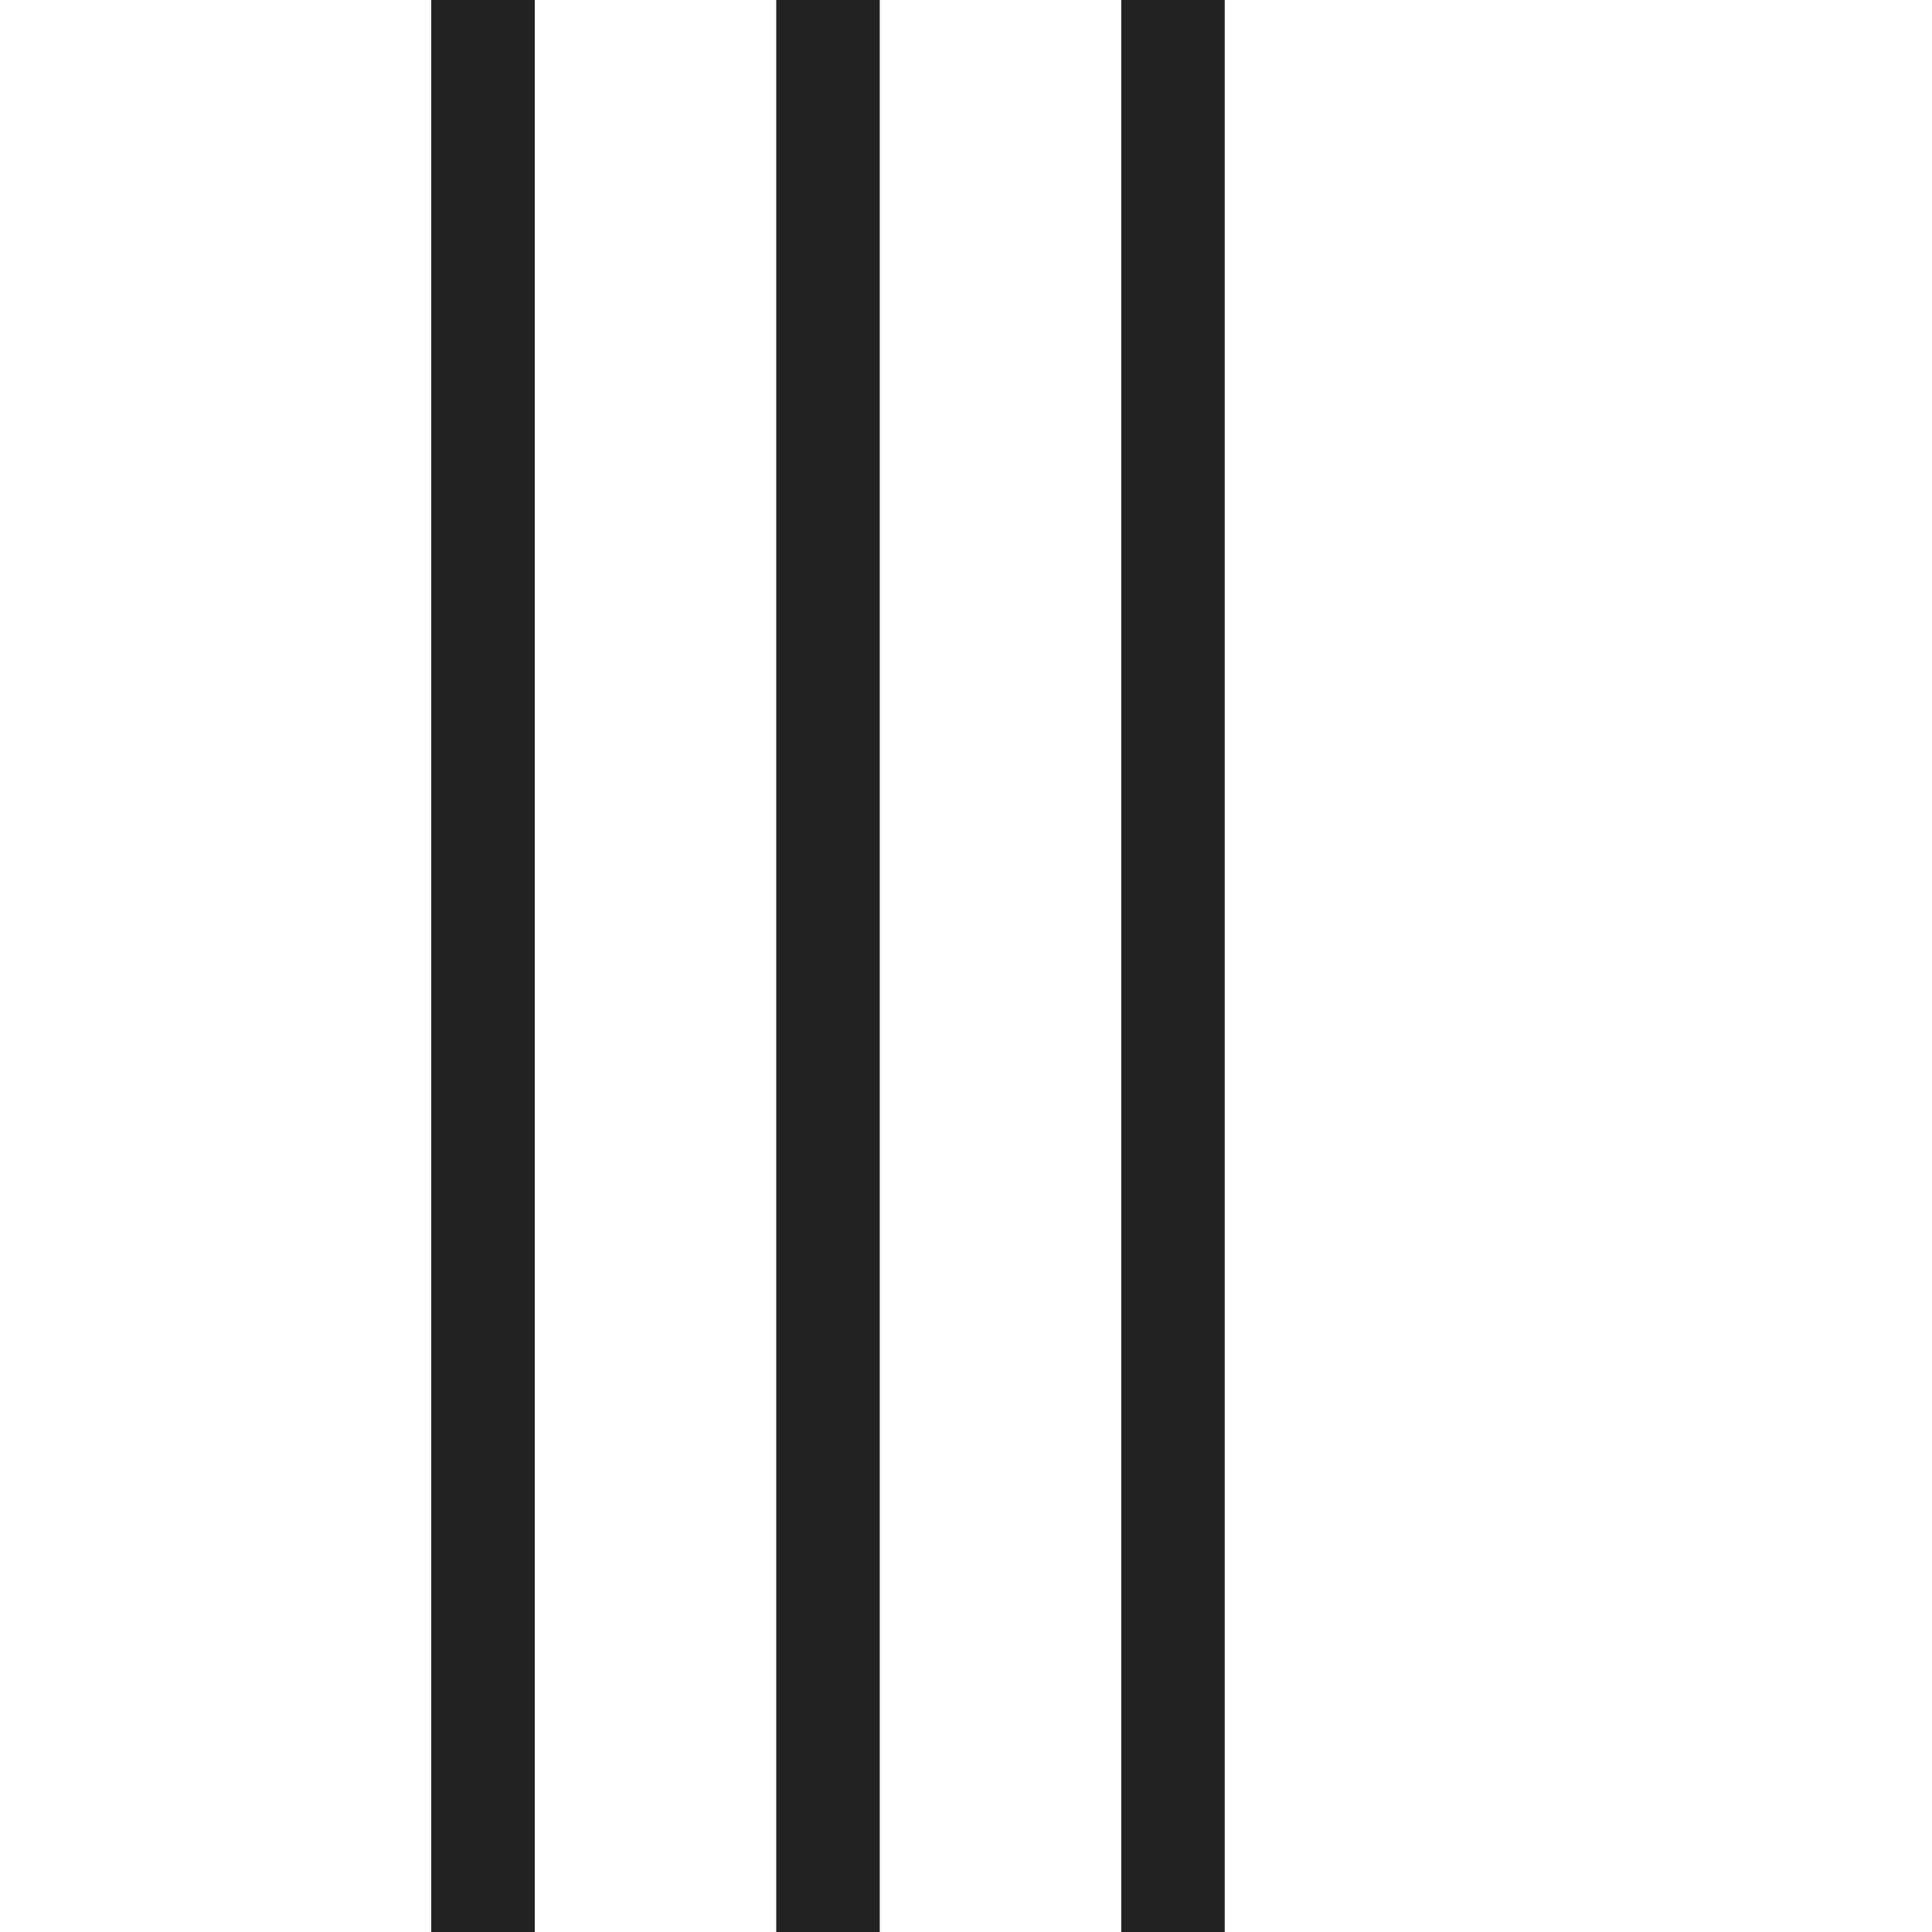
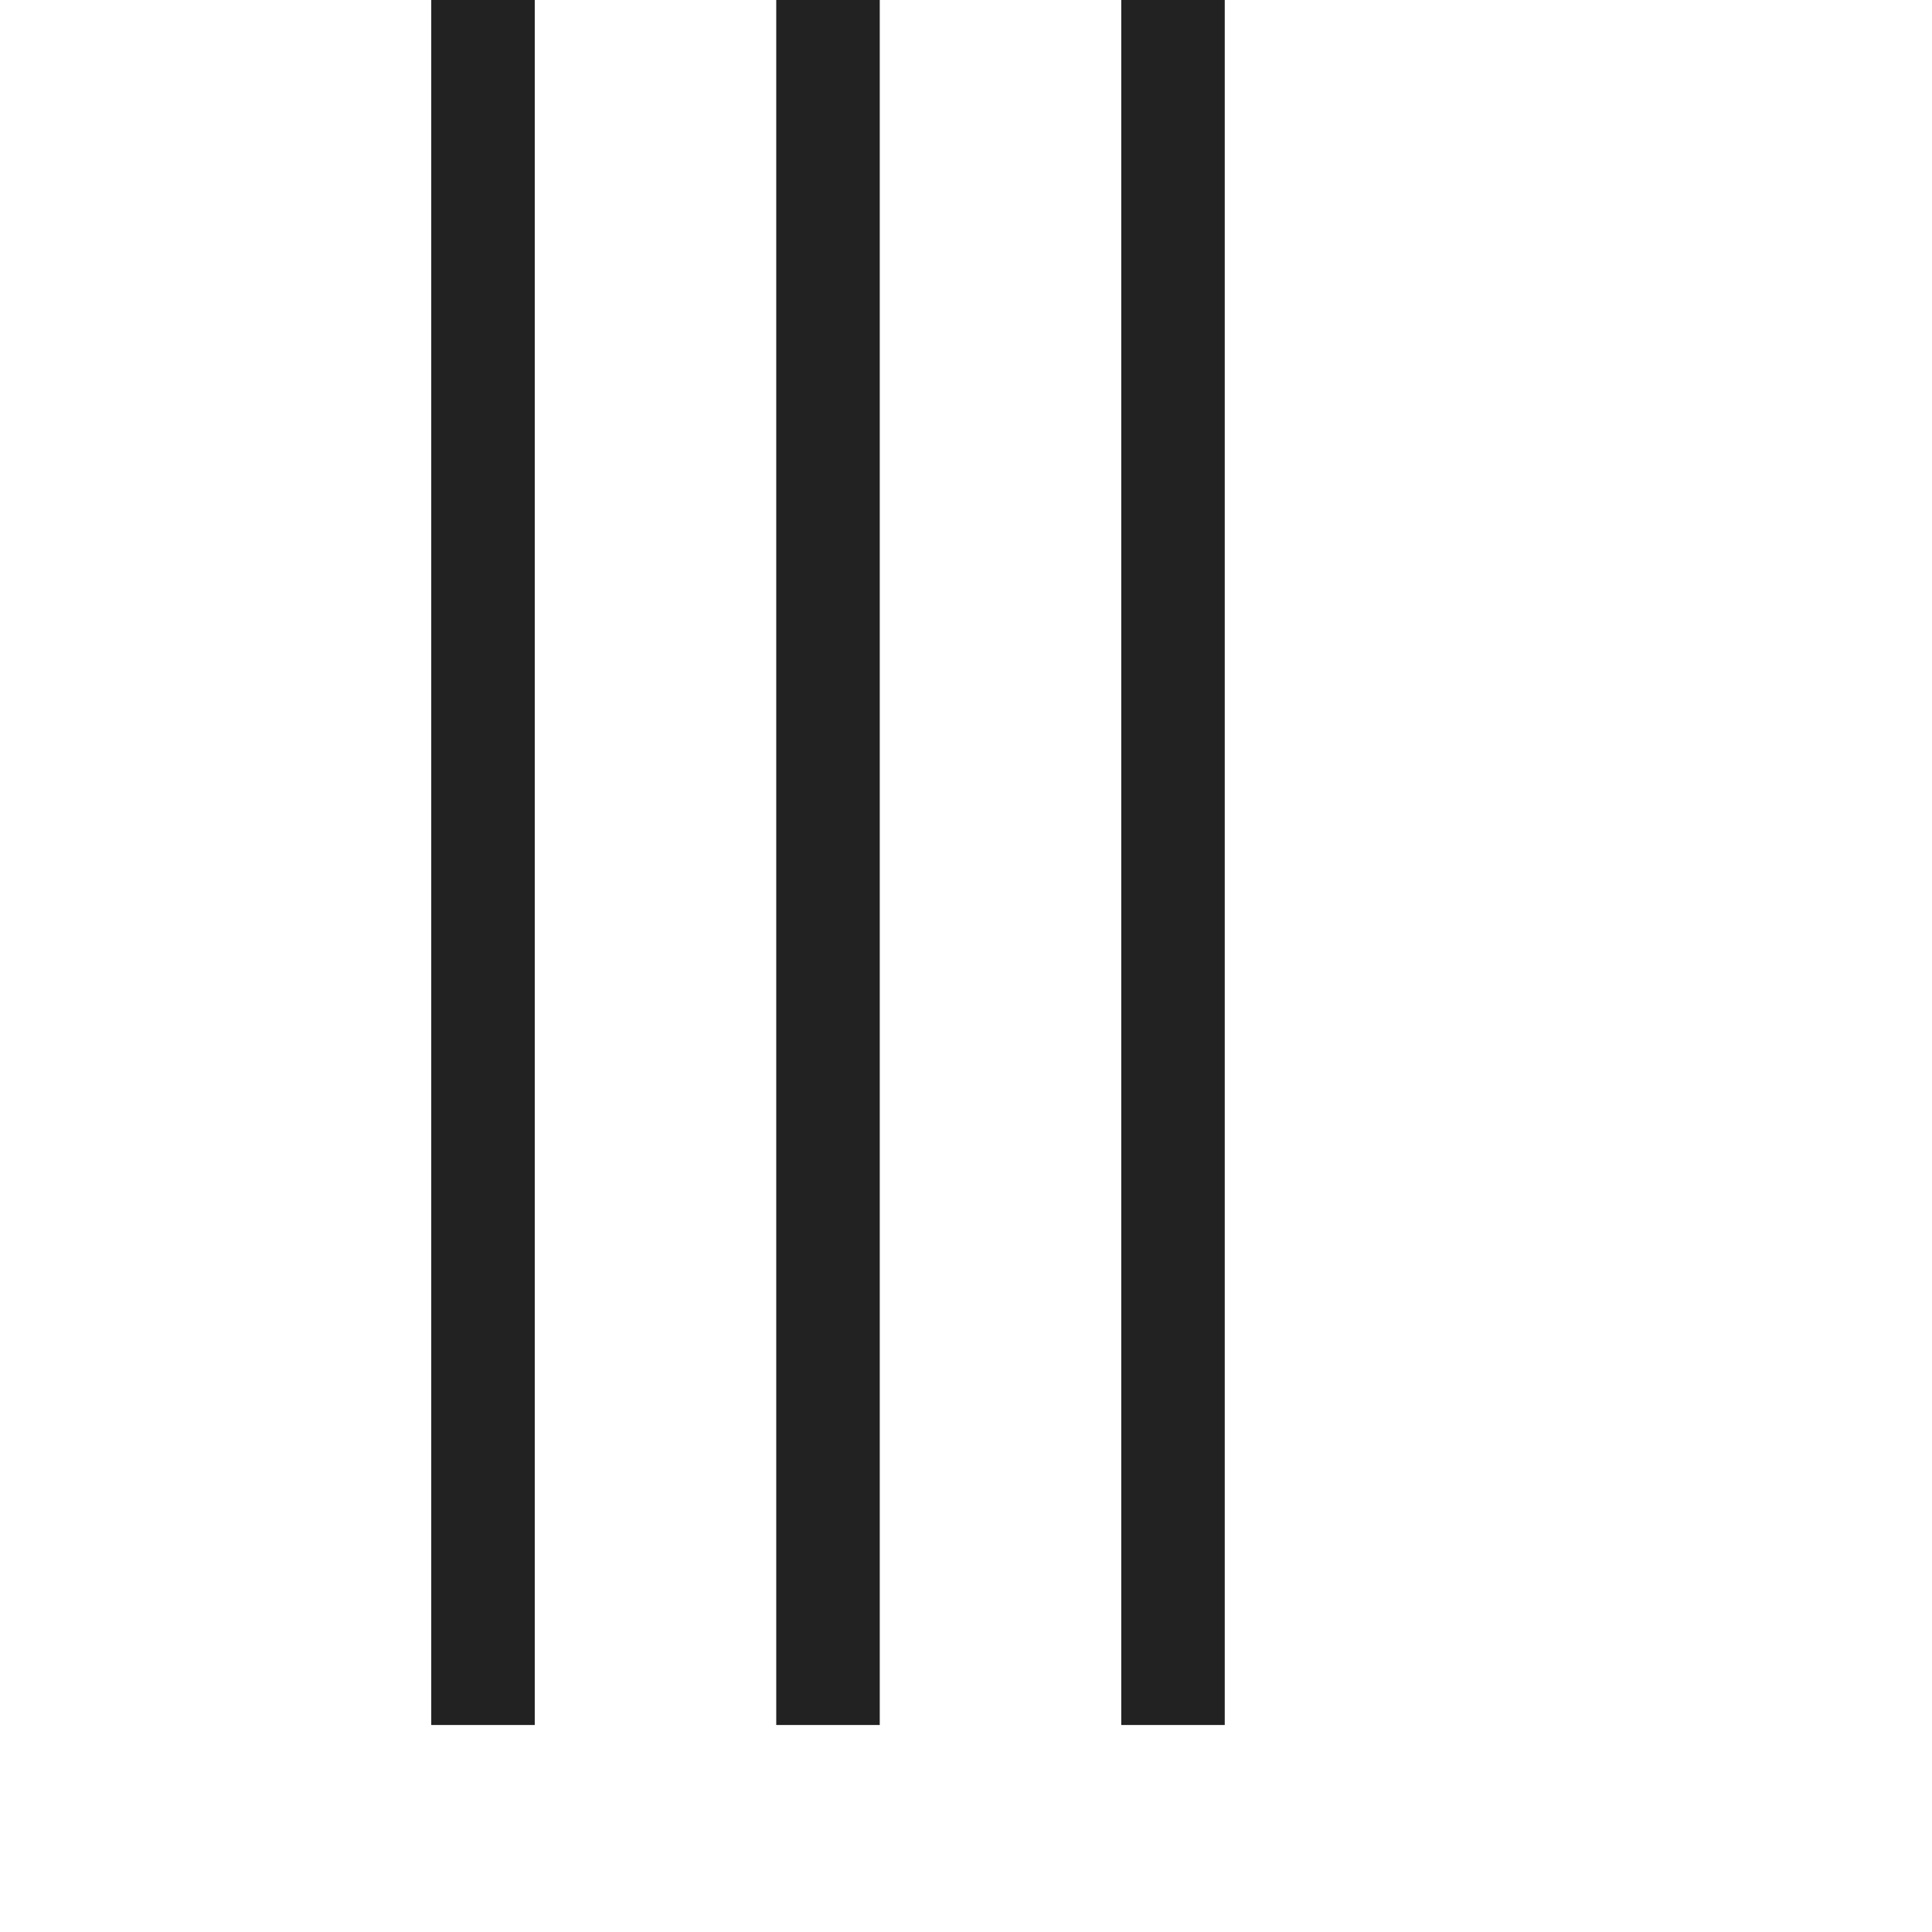
<svg xmlns="http://www.w3.org/2000/svg" fill="#e5e5e5" width="28" heigth="28" viewBox="0 0 28 28">
-   <line x1="7" y1="0" x2="7" y2="28" stroke-width="1.5" stroke="#222222" />
-   <line x1="12" y1="0" x2="12" y2="28" stroke-width="1.5" stroke="#222222" />
-   <line x1="17" y1="0" x2="17" y2="28" stroke-width="1.5" stroke="#222222" />
+   <line x1="7" y1="0" x2="7" y2="25" stroke-width="1.5" stroke="#222222" />
+   <line x1="12" y1="0" x2="12" y2="25" stroke-width="1.5" stroke="#222222" />
+   <line x1="17" y1="0" x2="17" y2="25" stroke-width="1.5" stroke="#222222" />
</svg>
